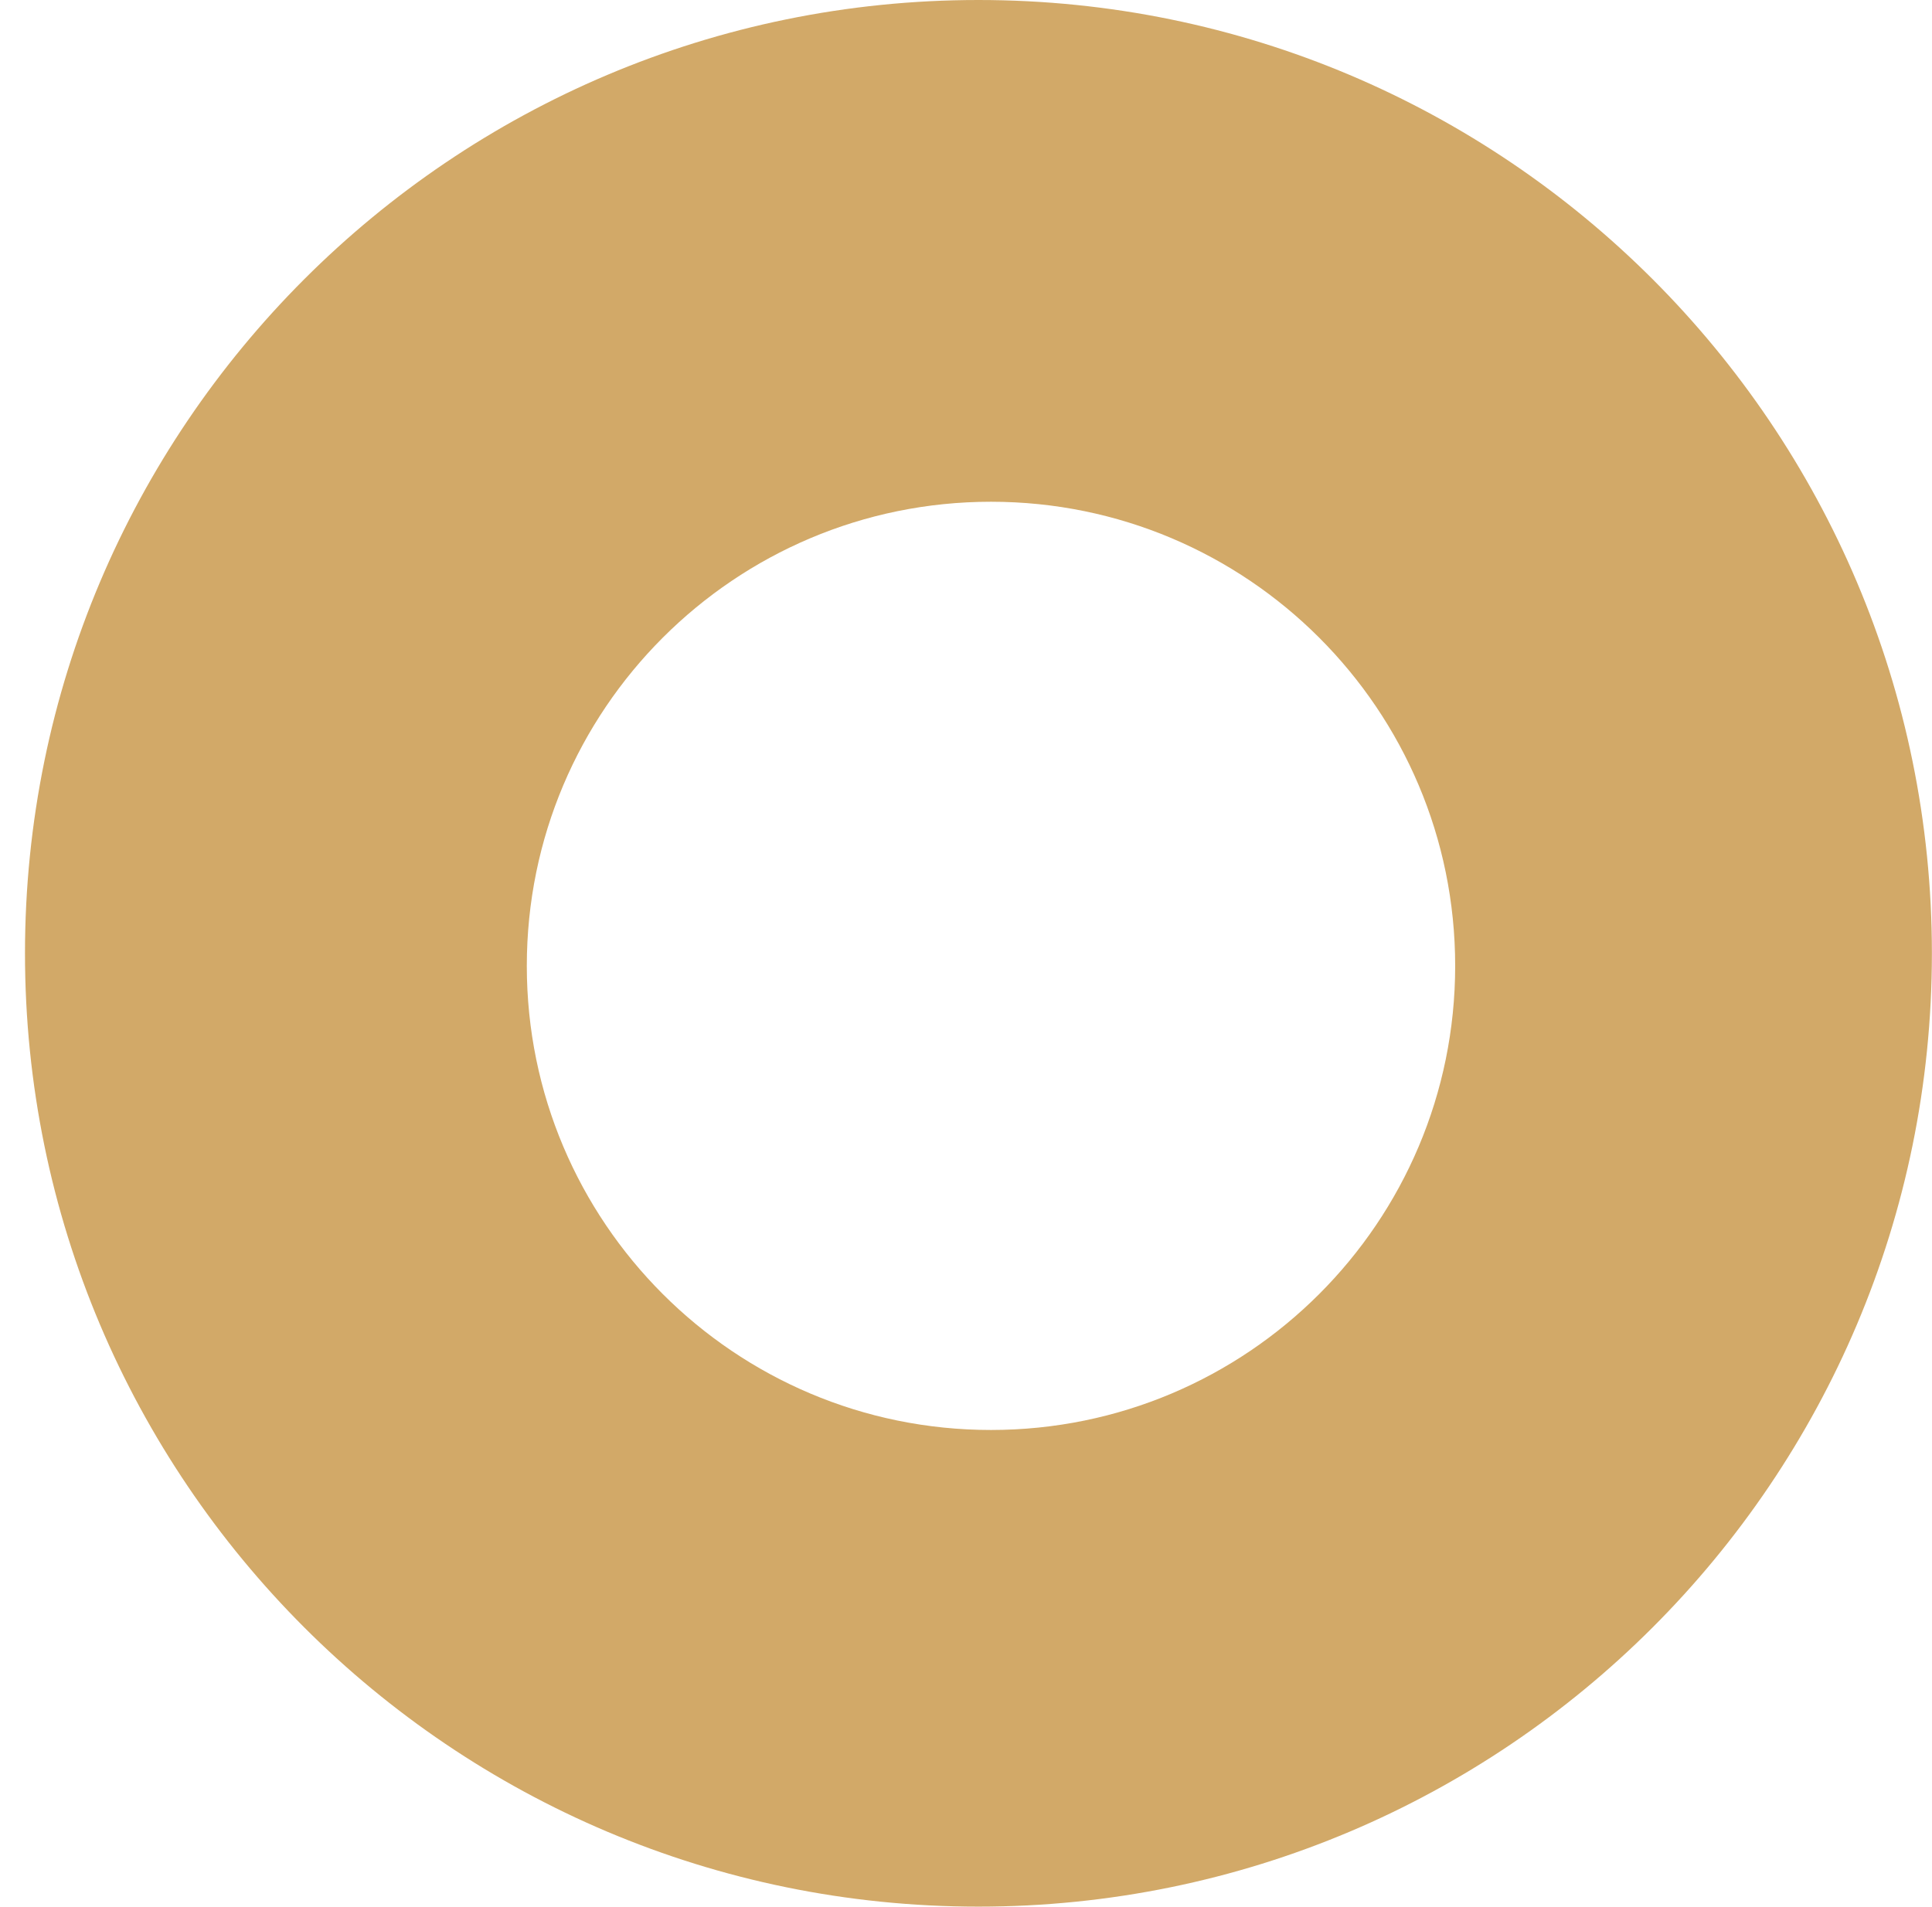
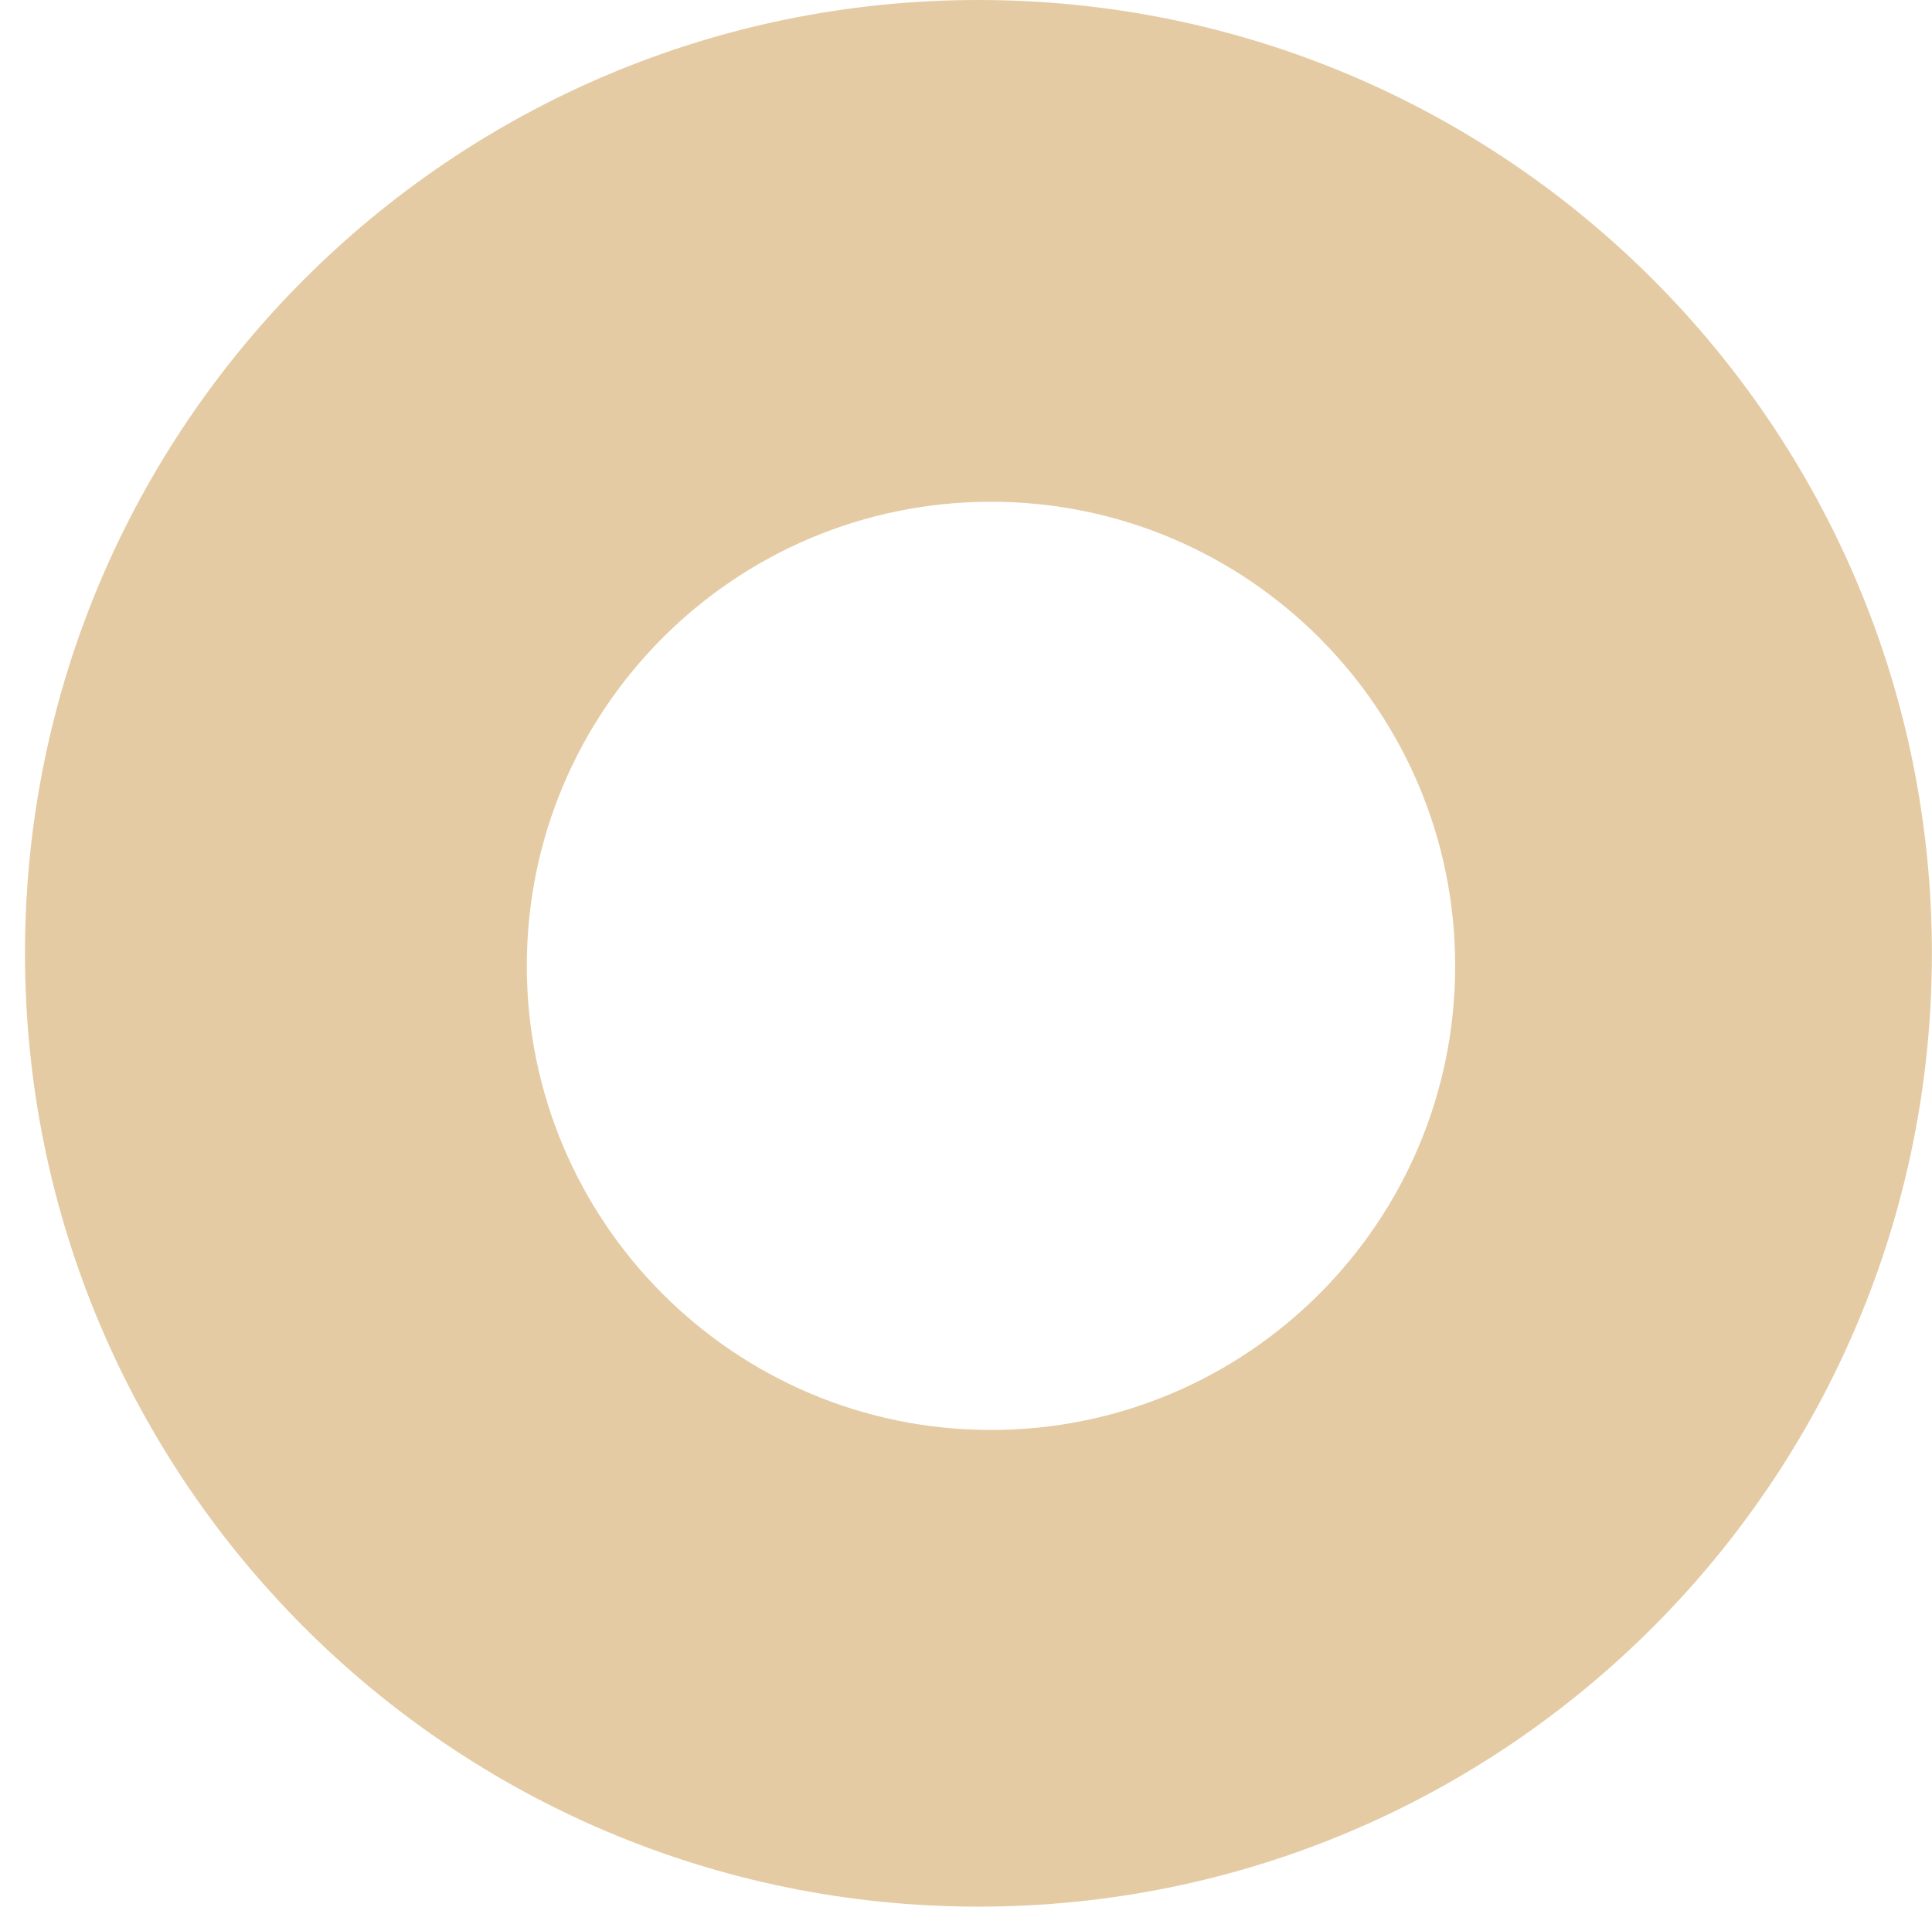
<svg xmlns="http://www.w3.org/2000/svg" width="77" height="76" viewBox="0 0 77 76" fill="none">
-   <path fill-rule="evenodd" clip-rule="evenodd" d="M38.996 76C59.983 76 76.996 58.987 76.996 38C76.996 17.013 59.983 0 38.996 0C18.009 0 0.996 17.013 0.996 38C0.996 58.987 18.009 76 38.996 76ZM39.496 57C49.713 57 57.996 48.717 57.996 38.5C57.996 28.283 49.713 20 39.496 20C29.279 20 20.996 28.283 20.996 38.5C20.996 48.717 29.279 57 39.496 57Z" fill="#D2A968" />
+   <path fill-rule="evenodd" clip-rule="evenodd" d="M38.996 76C59.983 76 76.996 58.987 76.996 38C76.996 17.013 59.983 0 38.996 0C18.009 0 0.996 17.013 0.996 38C0.996 58.987 18.009 76 38.996 76ZM39.496 57C49.713 57 57.996 48.717 57.996 38.5C57.996 28.283 49.713 20 39.496 20C29.279 20 20.996 28.283 20.996 38.5C20.996 48.717 29.279 57 39.496 57Z" fill="#D2A968" fill-opacity="0.6" />
</svg>
